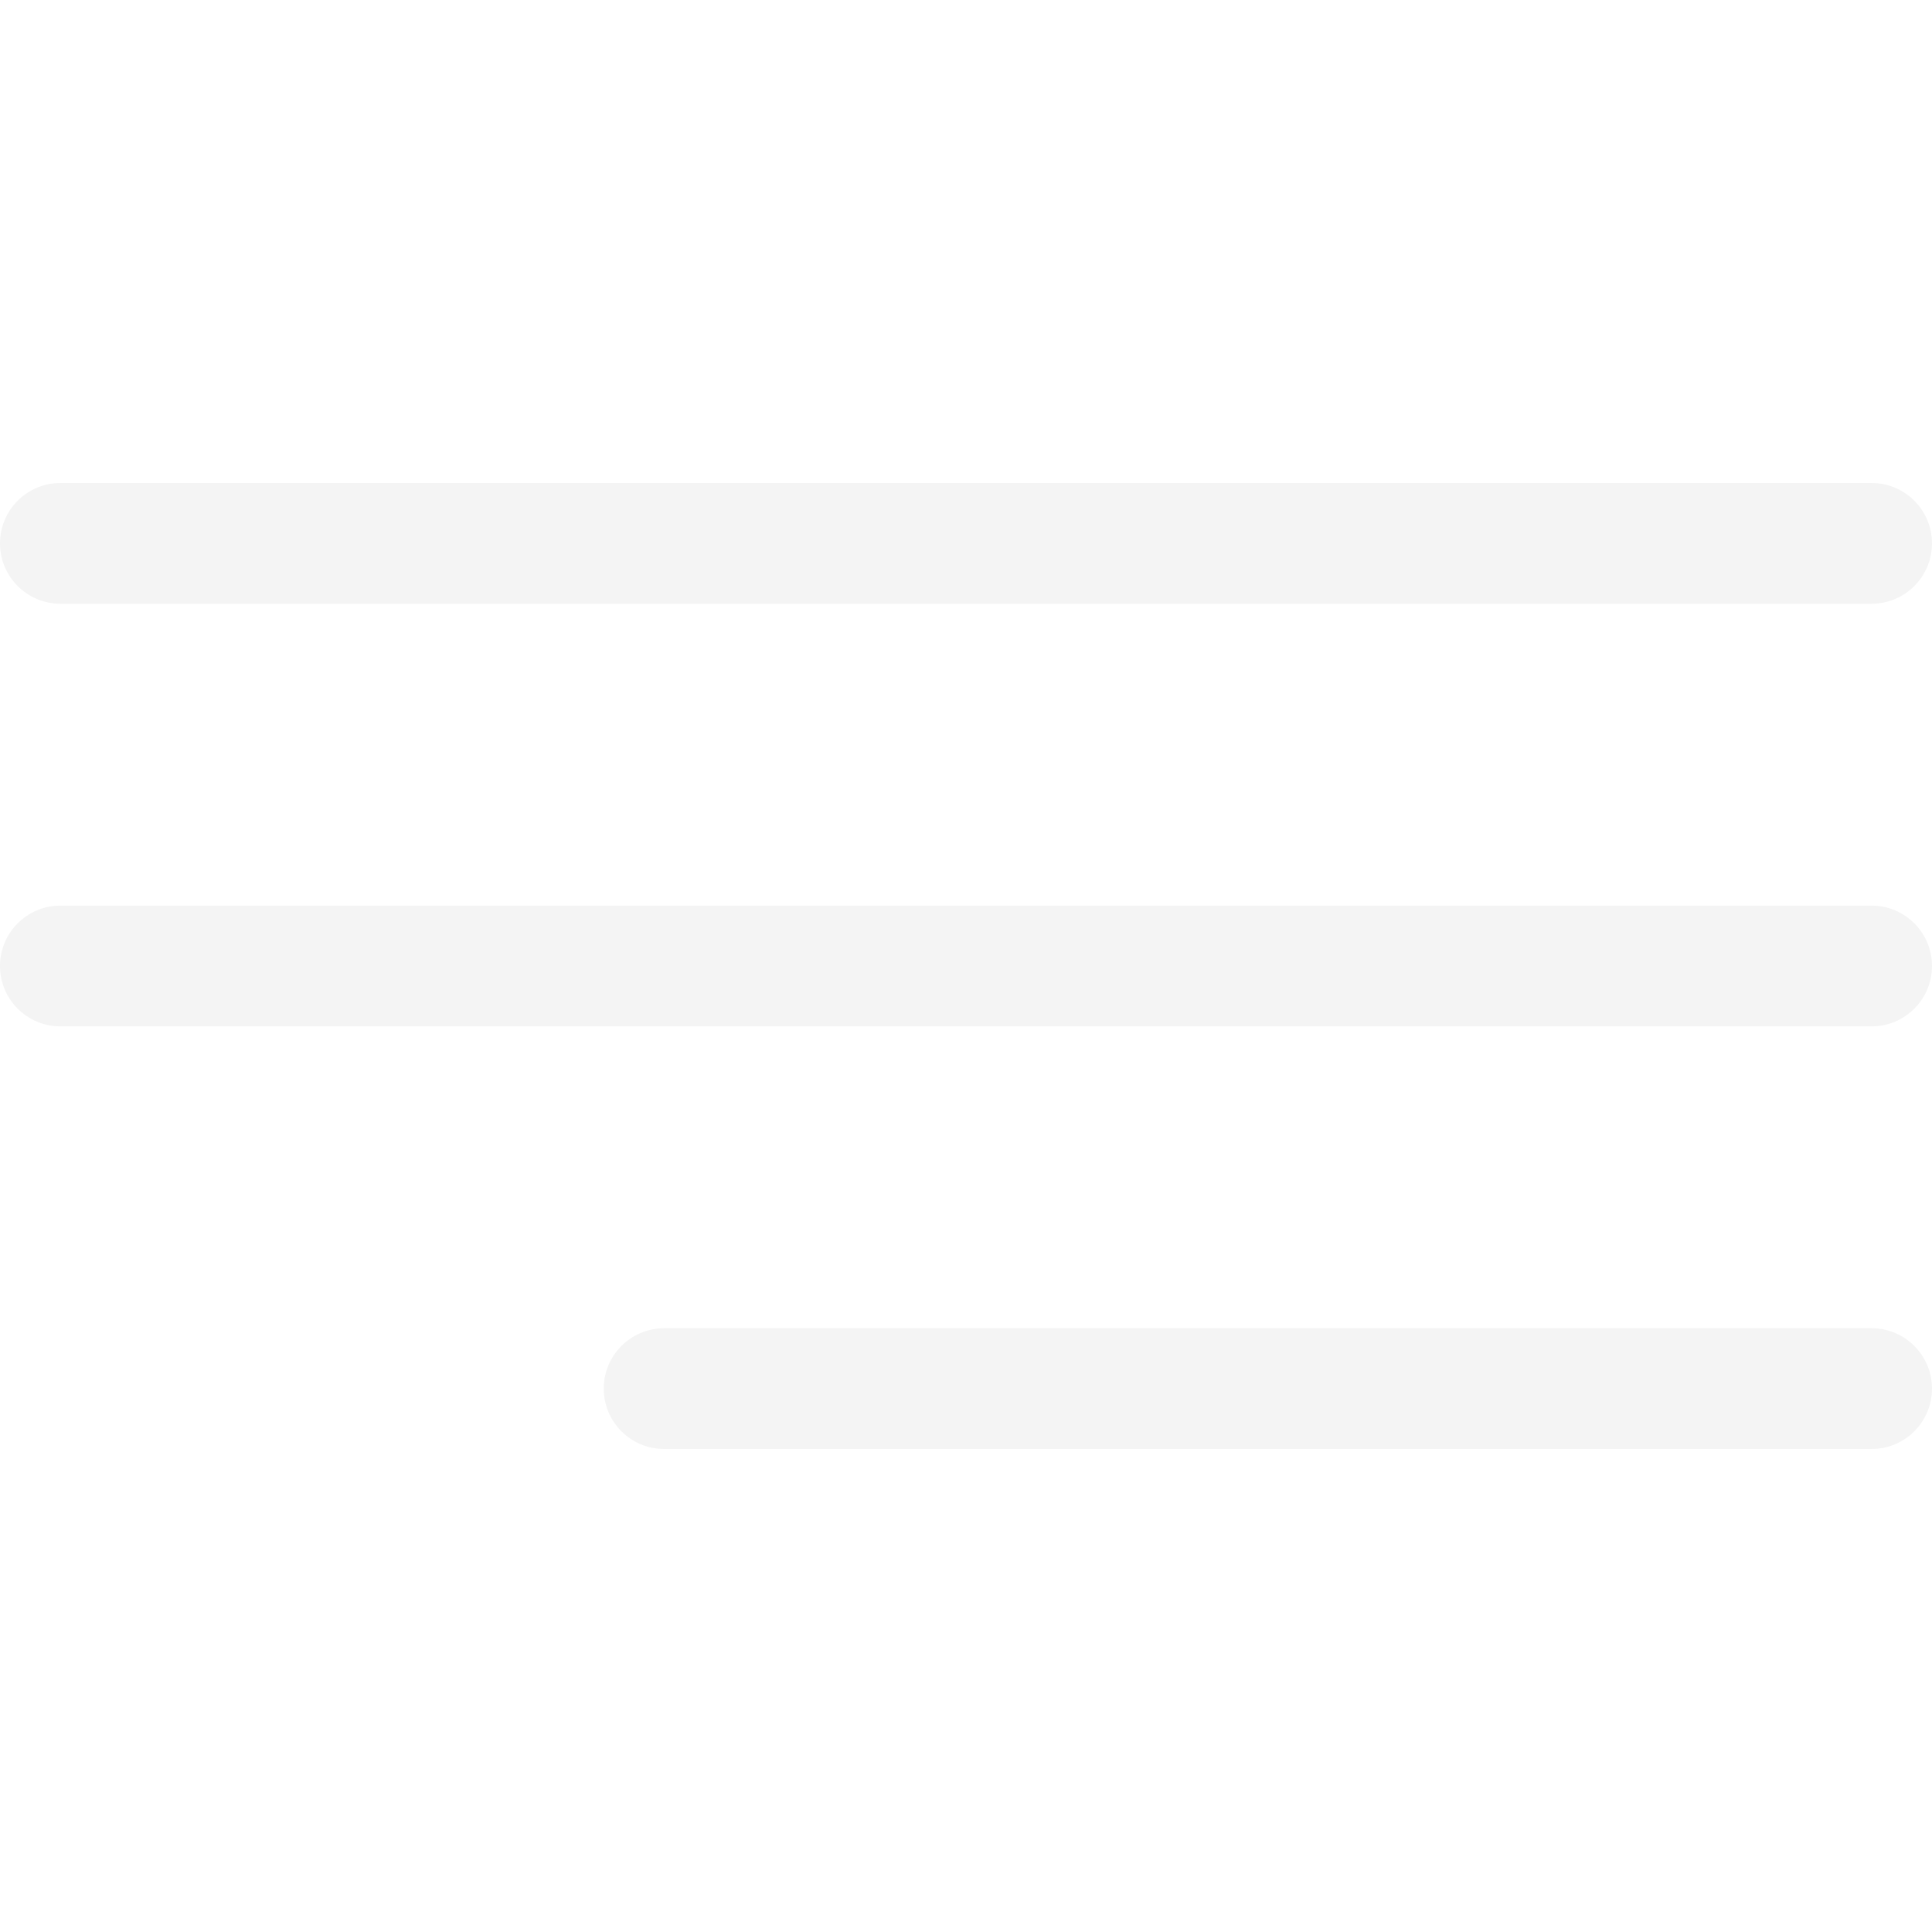
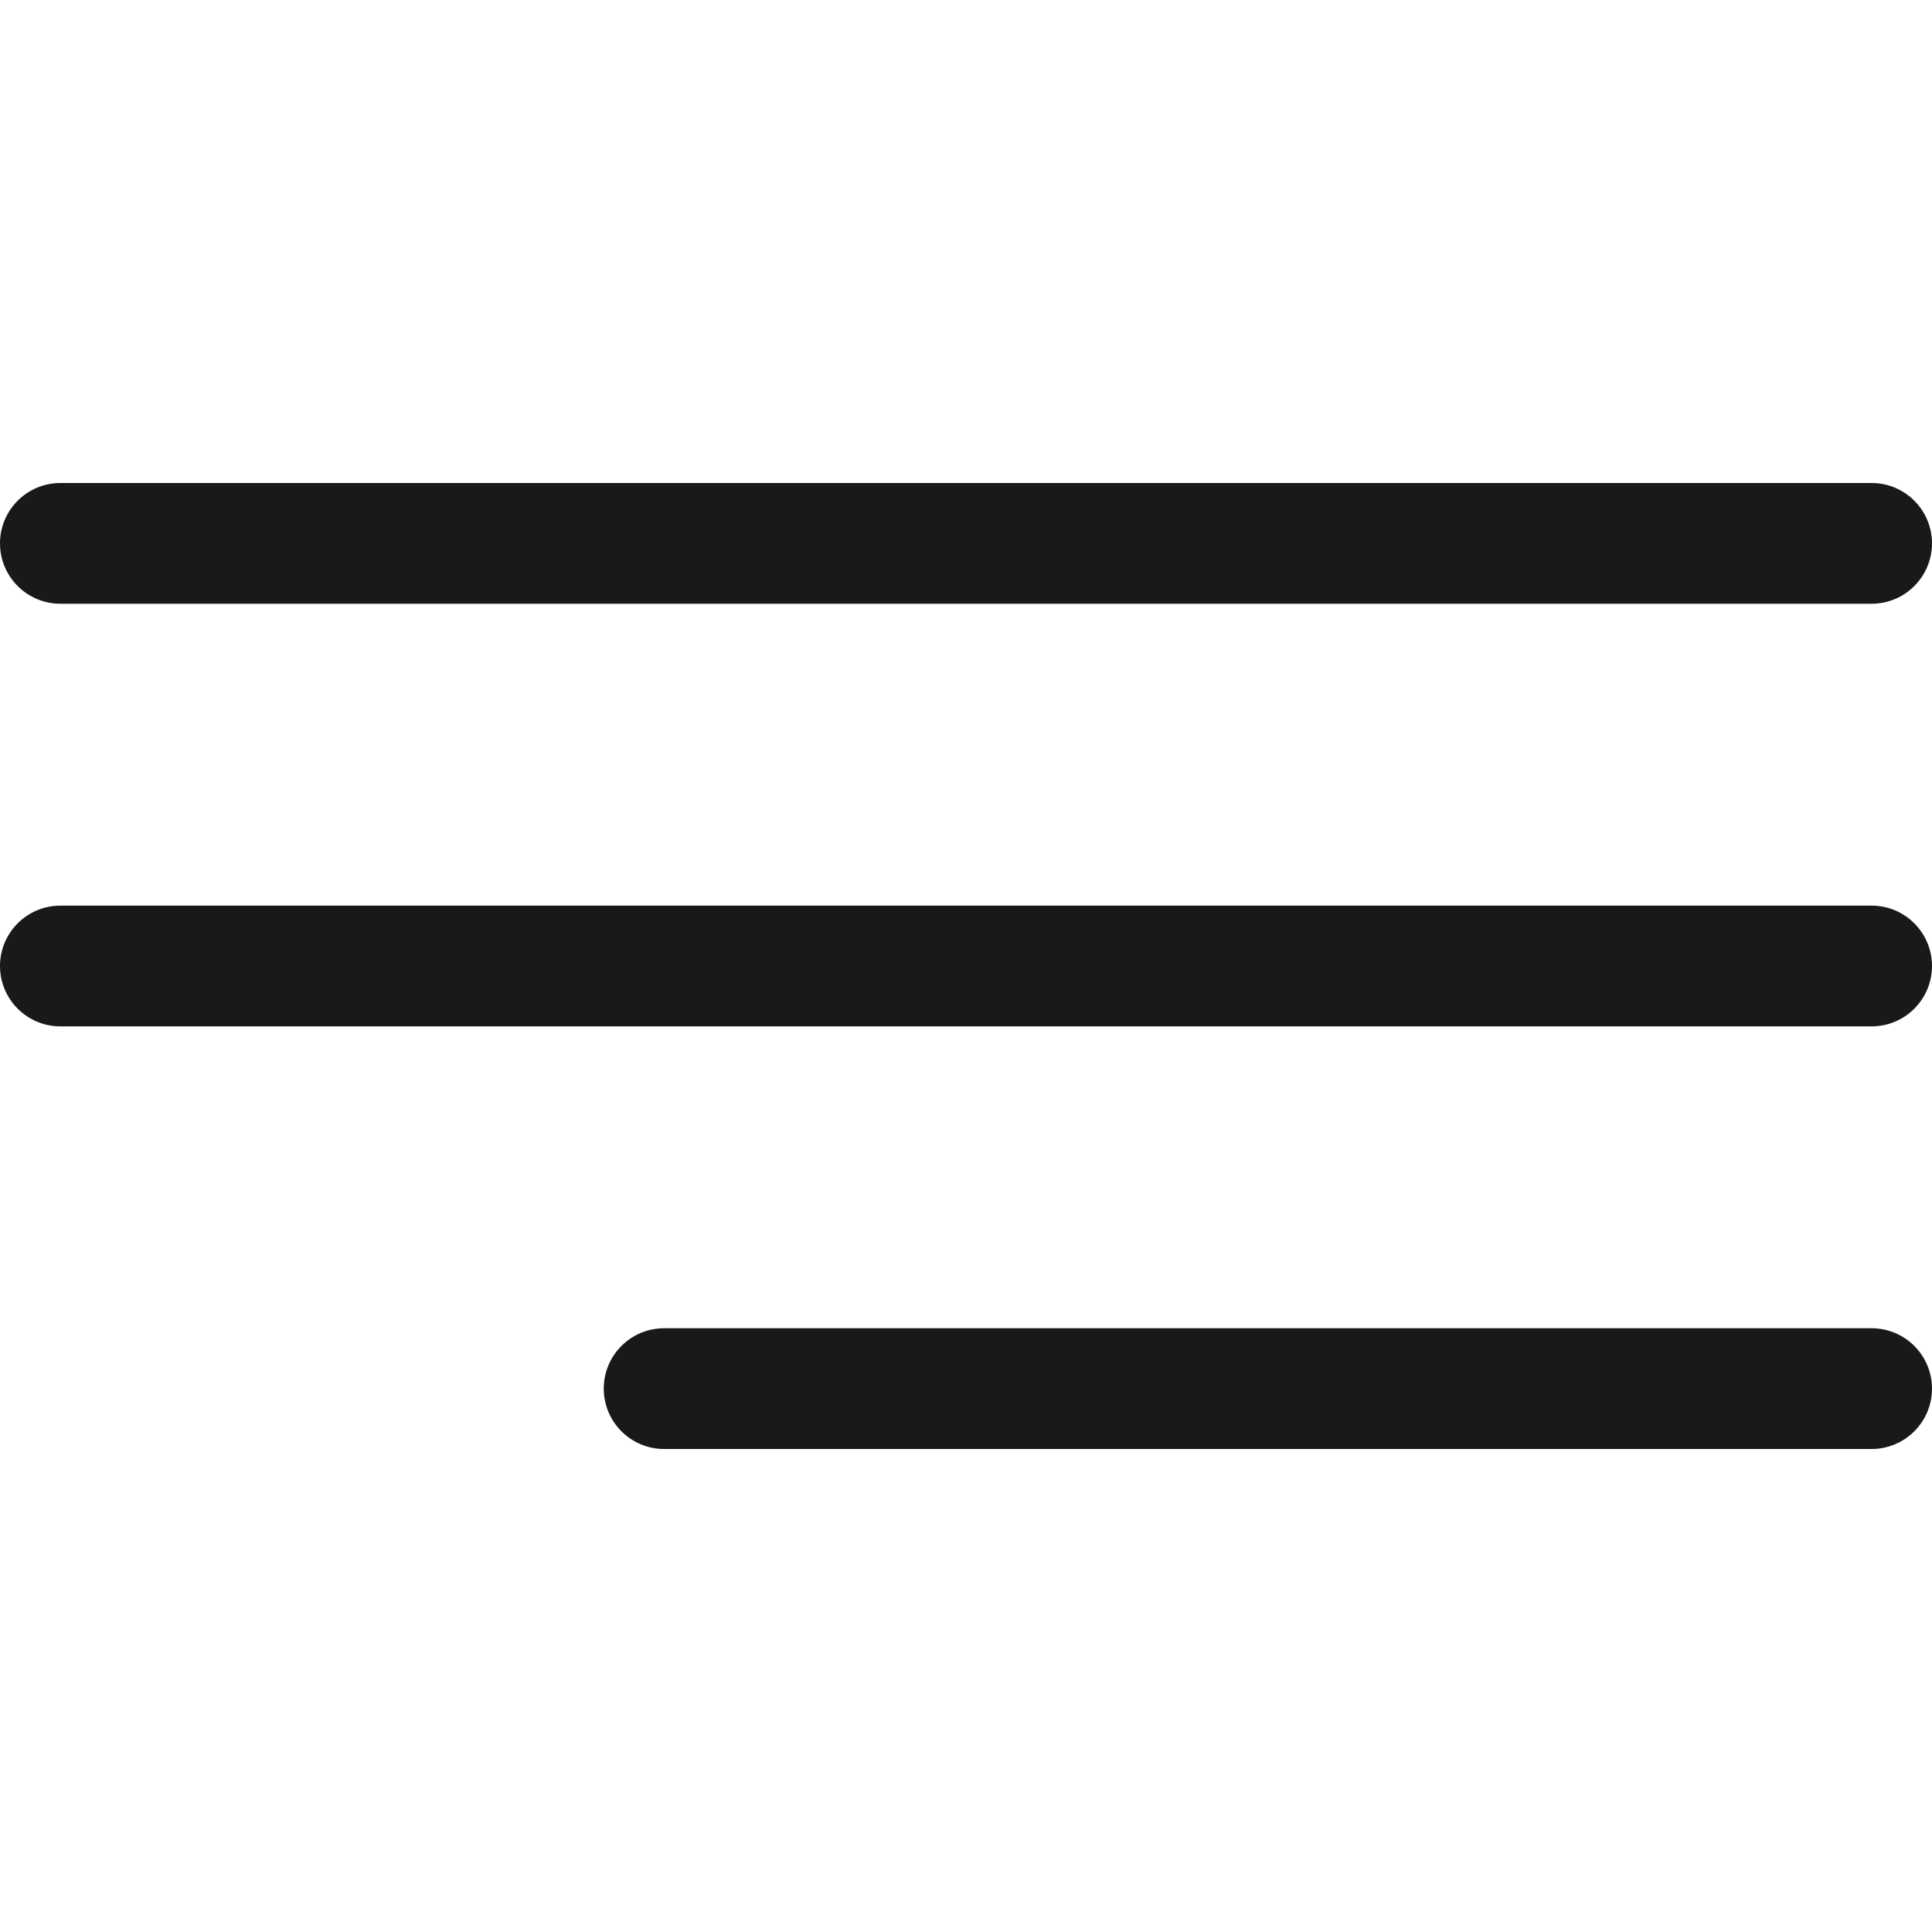
- <svg xmlns="http://www.w3.org/2000/svg" version="1.1" width="512" height="512" x="0" y="0" viewBox="0 0 384.97 384.97" style="enable-background:new 0 0 512 512" xml:space="preserve">
+ <svg xmlns="http://www.w3.org/2000/svg" version="1.1" width="512" height="512" x="0" y="0" viewBox="0 0 384.97 384.97" style="enable-background:new 0 0 512 512" xml:space="preserve" class="">
  <g>
    <g>
      <g id="Menu_1_">
-         <path d="M12.03,120.303h360.909c6.641,0,12.03-5.39,12.03-12.03c0-6.641-5.39-12.03-12.03-12.03H12.03    c-6.641,0-12.03,5.39-12.03,12.03C0,114.913,5.39,120.303,12.03,120.303z" fill="#f4f4f4" data-original="#000000" style="" />
-         <path d="M372.939,180.455H12.03c-6.641,0-12.03,5.39-12.03,12.03s5.39,12.03,12.03,12.03h360.909c6.641,0,12.03-5.39,12.03-12.03    S379.58,180.455,372.939,180.455z" fill="#f4f4f4" data-original="#000000" style="" />
-         <path d="M372.939,264.667H132.333c-6.641,0-12.03,5.39-12.03,12.03c0,6.641,5.39,12.03,12.03,12.03h240.606    c6.641,0,12.03-5.39,12.03-12.03C384.97,270.056,379.58,264.667,372.939,264.667z" fill="#f4f4f4" data-original="#000000" style="" />
+         <path d="M12.03,120.303h360.909c6.641,0,12.03-5.39,12.03-12.03c0-6.641-5.39-12.03-12.03-12.03H12.03    c-6.641,0-12.03,5.39-12.03,12.03C0,114.913,5.39,120.303,12.03,120.303z" fill="#191919" data-original="#000000" style="" />
+         <path d="M372.939,180.455H12.03c-6.641,0-12.03,5.39-12.03,12.03s5.39,12.03,12.03,12.03h360.909c6.641,0,12.03-5.39,12.03-12.03    S379.58,180.455,372.939,180.455z" fill="#191919" data-original="#000000" style="" />
+         <path d="M372.939,264.667H132.333c-6.641,0-12.03,5.39-12.03,12.03c0,6.641,5.39,12.03,12.03,12.03h240.606    c6.641,0,12.03-5.39,12.03-12.03C384.97,270.056,379.58,264.667,372.939,264.667z" fill="#191919" data-original="#000000" style="" />
      </g>
      <g>
	</g>
      <g>
	</g>
      <g>
	</g>
      <g>
	</g>
      <g>
	</g>
      <g>
	</g>
    </g>
    <g>
</g>
    <g>
</g>
    <g>
</g>
    <g>
</g>
    <g>
</g>
    <g>
</g>
    <g>
</g>
    <g>
</g>
    <g>
</g>
    <g>
</g>
    <g>
</g>
    <g>
</g>
    <g>
</g>
    <g>
</g>
    <g>
</g>
  </g>
</svg>
